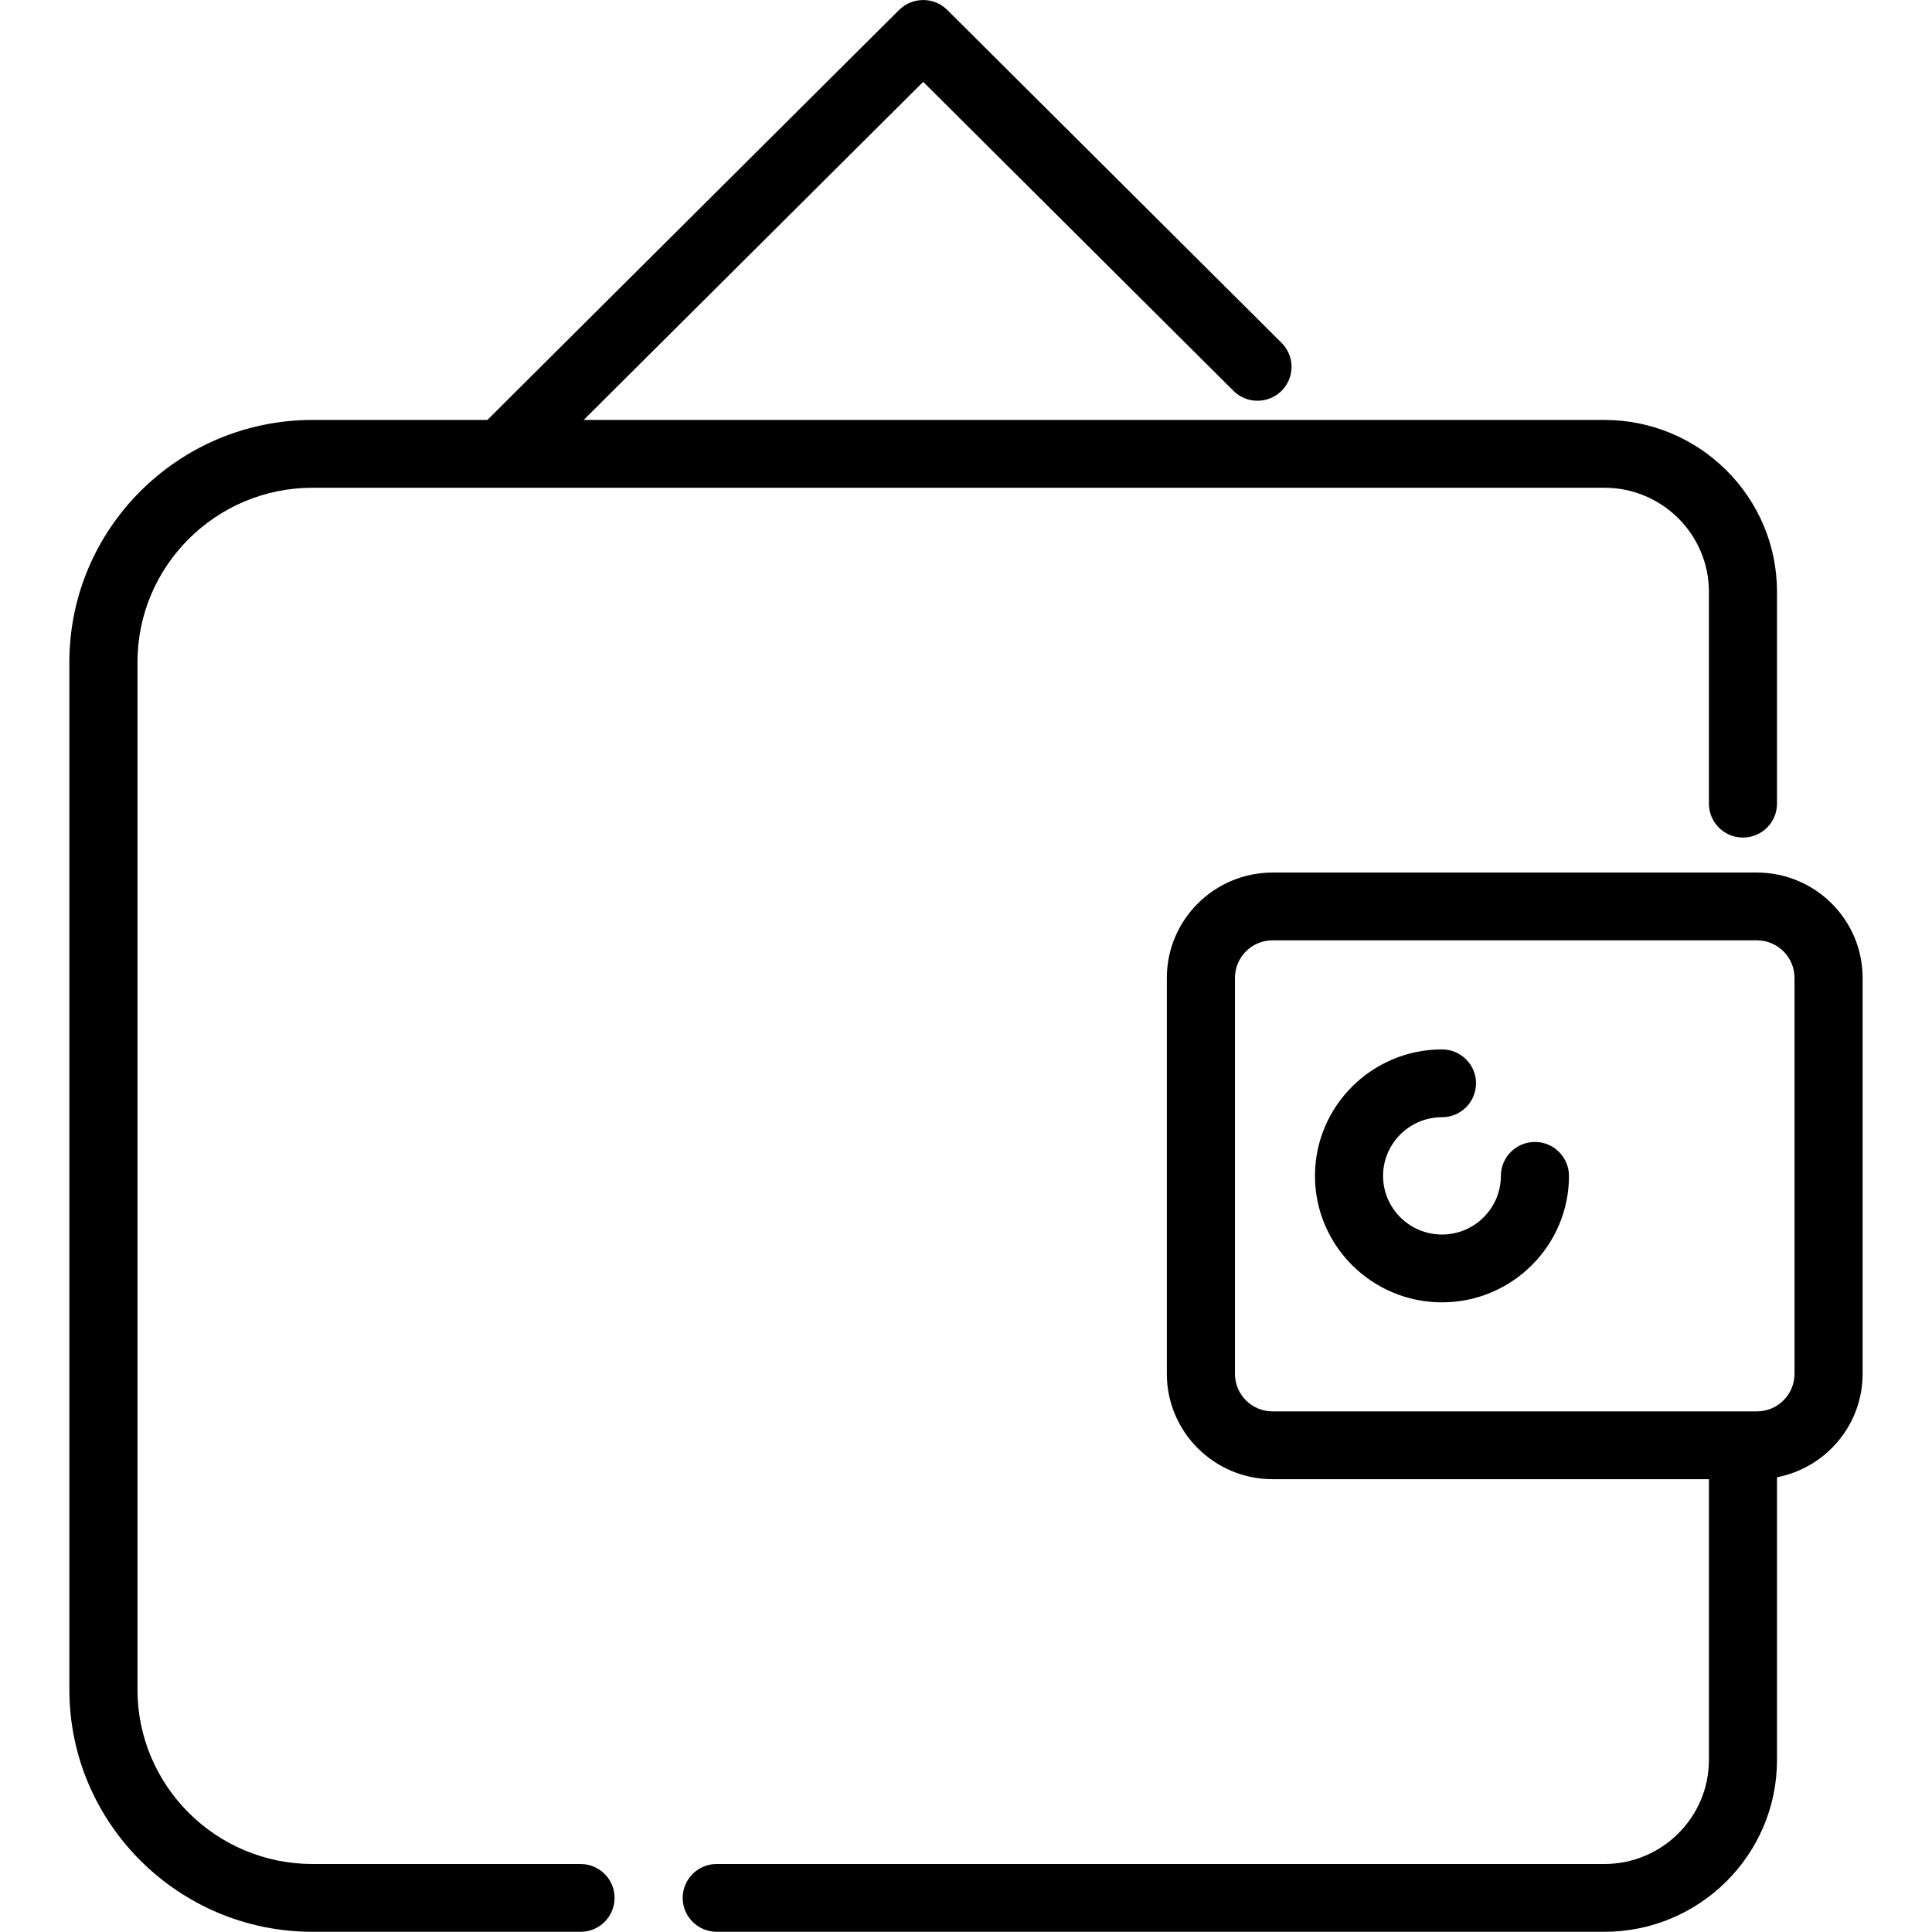
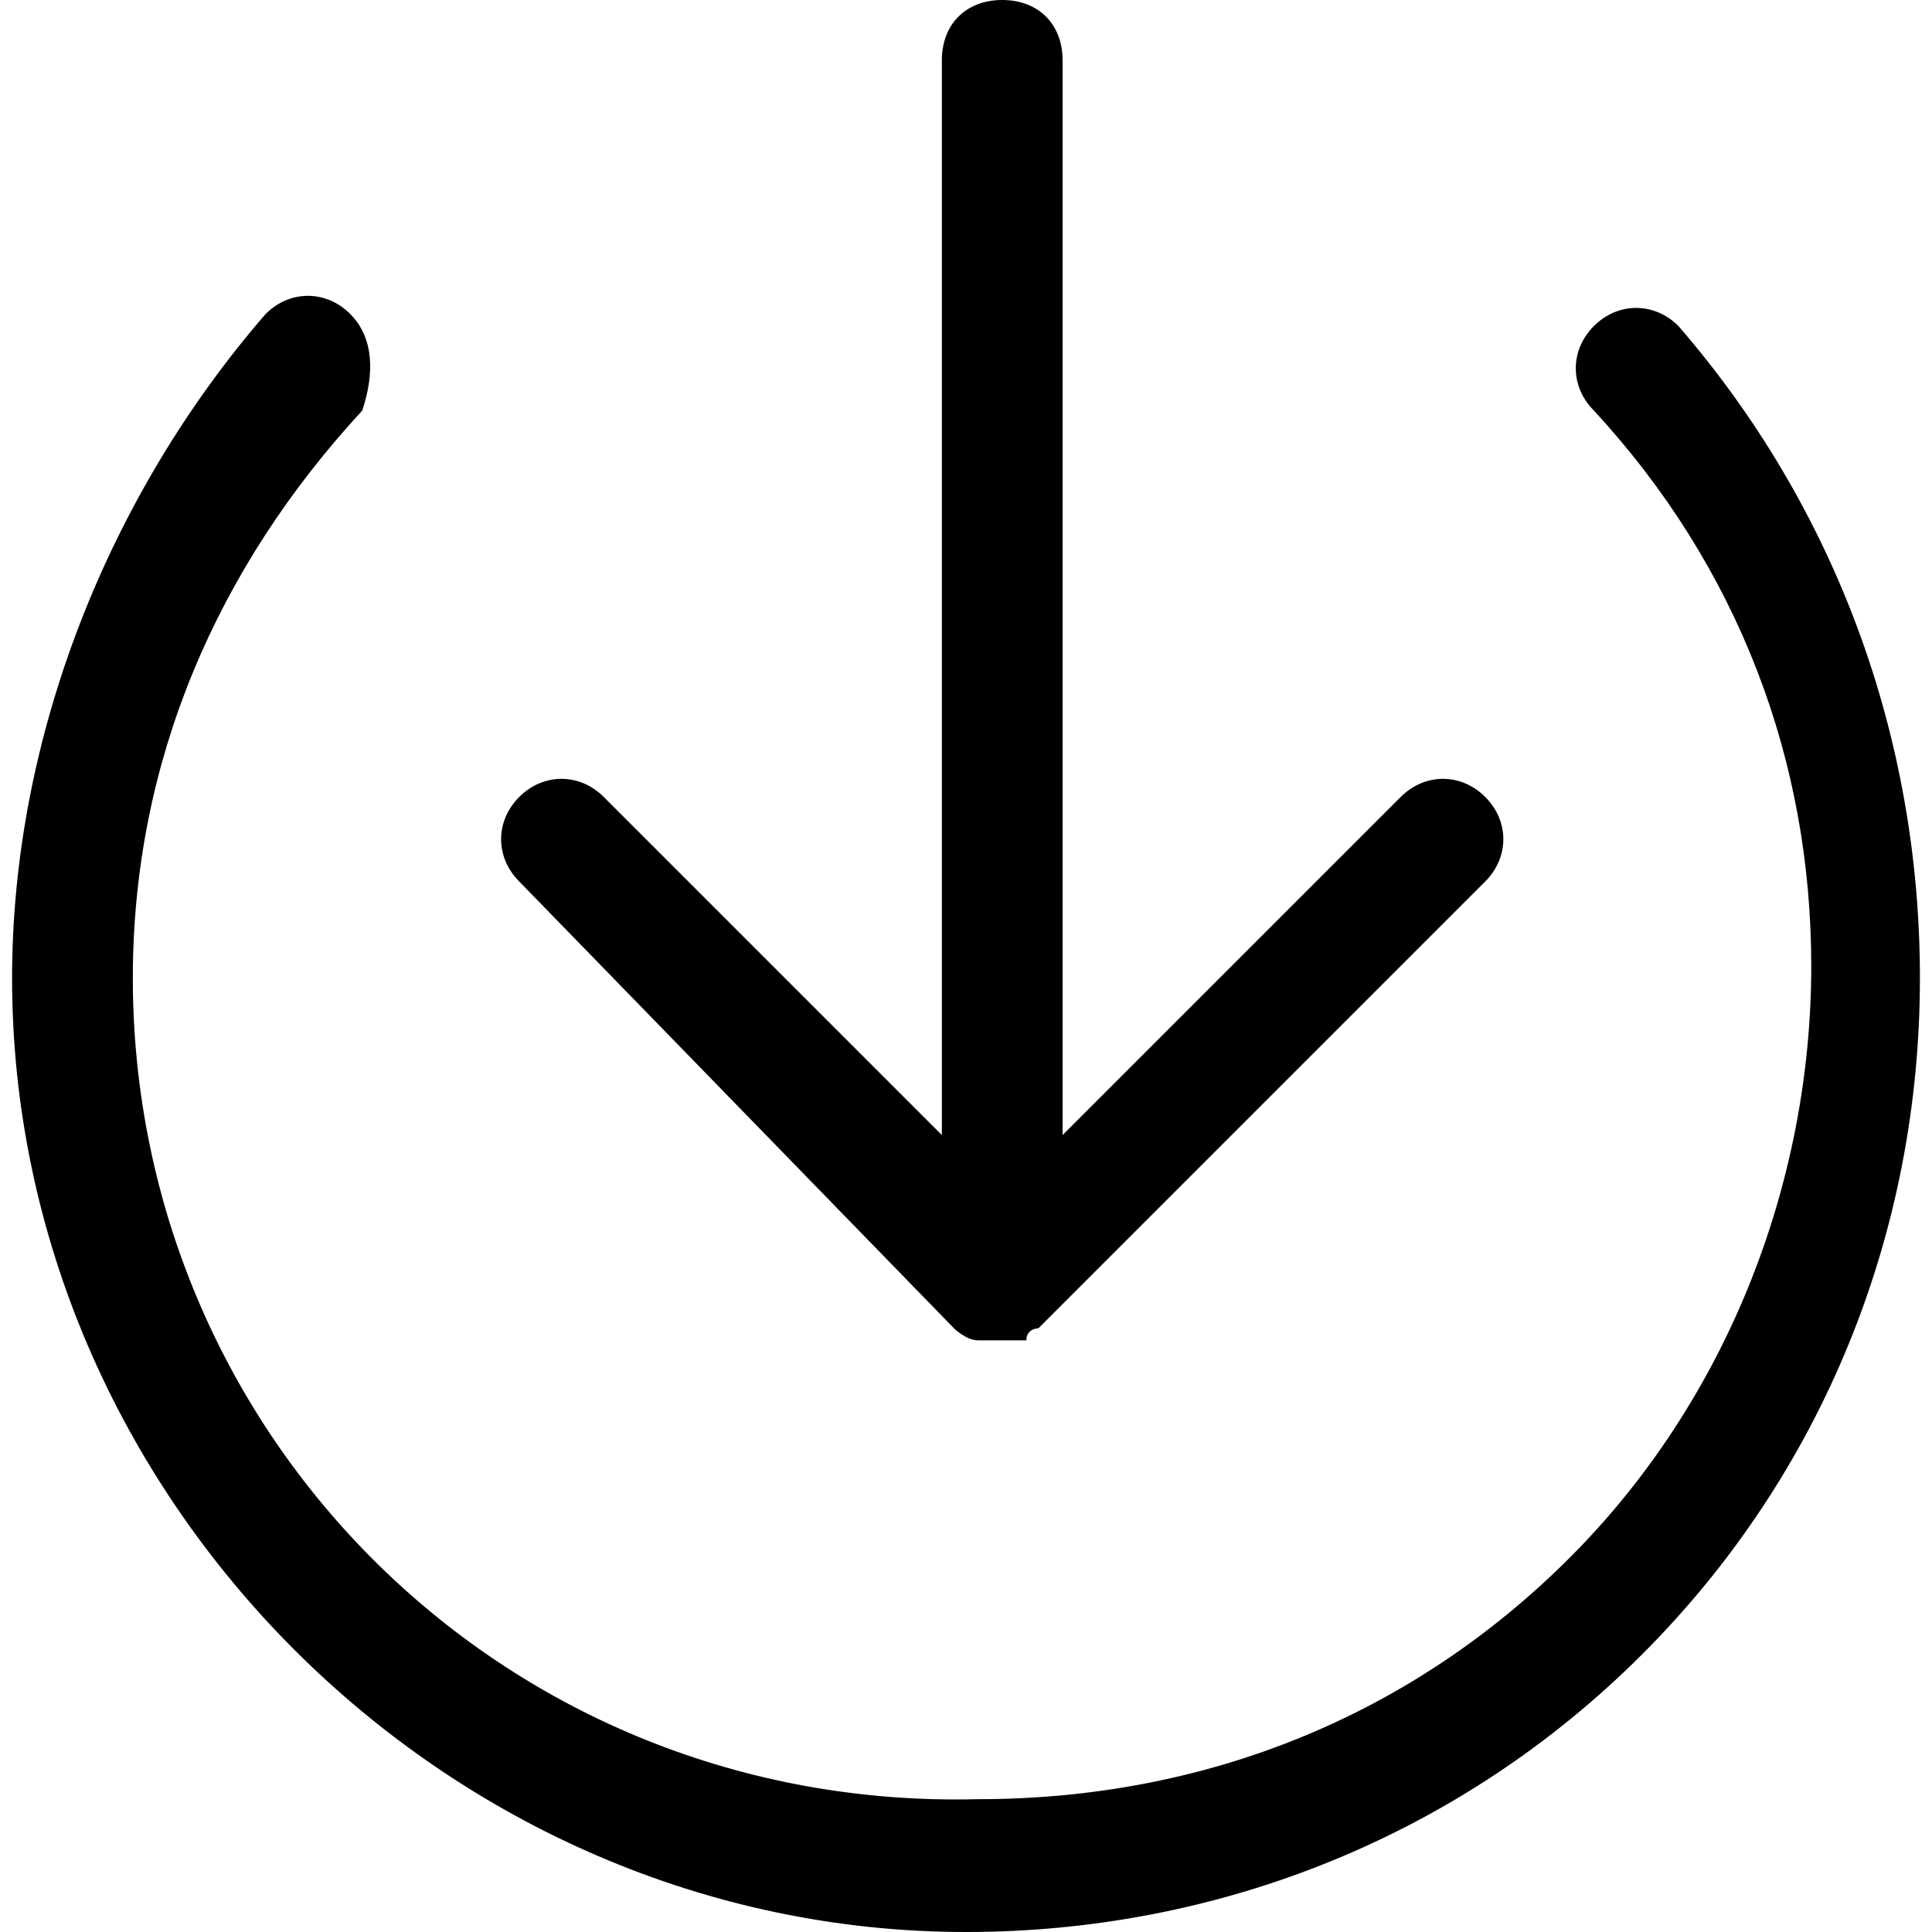
- <svg xmlns="http://www.w3.org/2000/svg" t="1594221939191" class="icon" viewBox="0 0 1024 1024" version="1.1" p-id="823" width="200" height="200">
+ <svg xmlns="http://www.w3.org/2000/svg" t="1594322404844" class="icon" viewBox="0 0 1024 1024" version="1.1" p-id="4463" width="200" height="200">
  <defs>
    <style type="text/css" />
  </defs>
-   <path d="M850.382 222.577H309.357L489.306 43.388 653.746 207.139c7.055 7.023 18.478 7.023 25.517 0a17.918 17.918 0 0 0 0-25.413L502.073 5.271a18.102 18.102 0 0 0-25.517 0L258.314 222.577H165.643C94.586 222.577 36.768 280.156 36.768 350.924v544.617C36.768 966.318 94.586 1023.896 165.635 1023.896h142.066a18.006 18.006 0 0 0 18.038-17.966c0-9.927-8.079-17.974-18.046-17.974H165.635c-51.147 0-92.767-41.46-92.767-92.415V350.924c0-50.955 41.62-92.407 92.775-92.407h684.738c30.541 0 55.378 24.733 55.378 55.146v112.285c0 9.927 8.079 17.974 18.046 17.974a18.006 18.006 0 0 0 18.046-17.974V313.656c0-50.227-41.036-91.079-91.471-91.079z" fill="#000000" p-id="824" />
-   <path d="M931.189 462.473h-256.694c-30.901 0-56.042 25.037-56.042 55.802v209.923c0 30.773 25.141 55.802 56.042 55.802h231.265v148.809c0 30.405-24.837 55.146-55.378 55.146H379.885a18.006 18.006 0 0 0-18.046 17.966c0 9.927 8.079 17.974 18.046 17.974h470.496c50.435 0 91.471-40.86 91.471-91.087V782.976c25.813-4.975 45.371-27.645 45.371-54.778V518.267c0-30.765-25.133-55.794-56.034-55.794z m19.942 265.725a19.926 19.926 0 0 1-19.942 19.862h-256.694a19.926 19.926 0 0 1-19.95-19.862V518.267a19.926 19.926 0 0 1 19.95-19.862h256.694a19.926 19.926 0 0 1 19.942 19.862v209.931z" fill="#000000" p-id="825" />
-   <path d="M813.545 605.267a18.006 18.006 0 0 0-18.046 17.966c0 17.142-13.999 31.093-31.221 31.093-17.214 0-31.221-13.943-31.221-31.093 0-17.142 14.007-31.085 31.221-31.085a18.006 18.006 0 0 0 18.046-17.966c0-9.927-8.079-17.974-18.046-17.974-37.116 0-67.313 30.077-67.313 67.033 0 36.956 30.197 67.033 67.313 67.033 37.116 0 67.313-30.077 67.313-67.033a18.006 18.006 0 0 0-18.046-17.974z" fill="#000000" p-id="826" />
+   <path d="M889.6 172.8c-12.8-12.8-32-12.8-44.8 0-12.8 12.8-12.8 32 0 44.8 76.8 83.2 115.2 185.6 115.2 294.4 0 115.2-44.8 230.4-128 313.6-83.2 83.2-192 128-313.6 128-249.6 6.4-448-192-448-435.2 0-115.2 44.8-217.6 121.6-300.8 6.4-19.2 6.4-38.4-6.4-51.2-12.8-12.8-32-12.8-44.8 0C57.6 262.4 6.4 390.4 6.4 518.4 6.4 793.6 236.8 1024 512 1024c134.4 0 262.4-51.2 358.4-147.2s147.2-224 147.2-358.4c0-128-44.8-249.6-128-345.6z" p-id="4464" />
+   <path d="M505.6 704s6.4 6.4 12.8 6.4h25.6c0-6.4 6.4-6.4 6.4-6.4l236.8-236.8c12.8-12.8 12.8-32 0-44.8s-32-12.8-44.8 0L563.2 601.6V32c0-19.2-12.8-32-32-32s-32 12.8-32 32v569.6L320 422.4c-12.8-12.8-32-12.8-44.8 0s-12.8 32 0 44.8L505.6 704z" p-id="4465" />
</svg>
